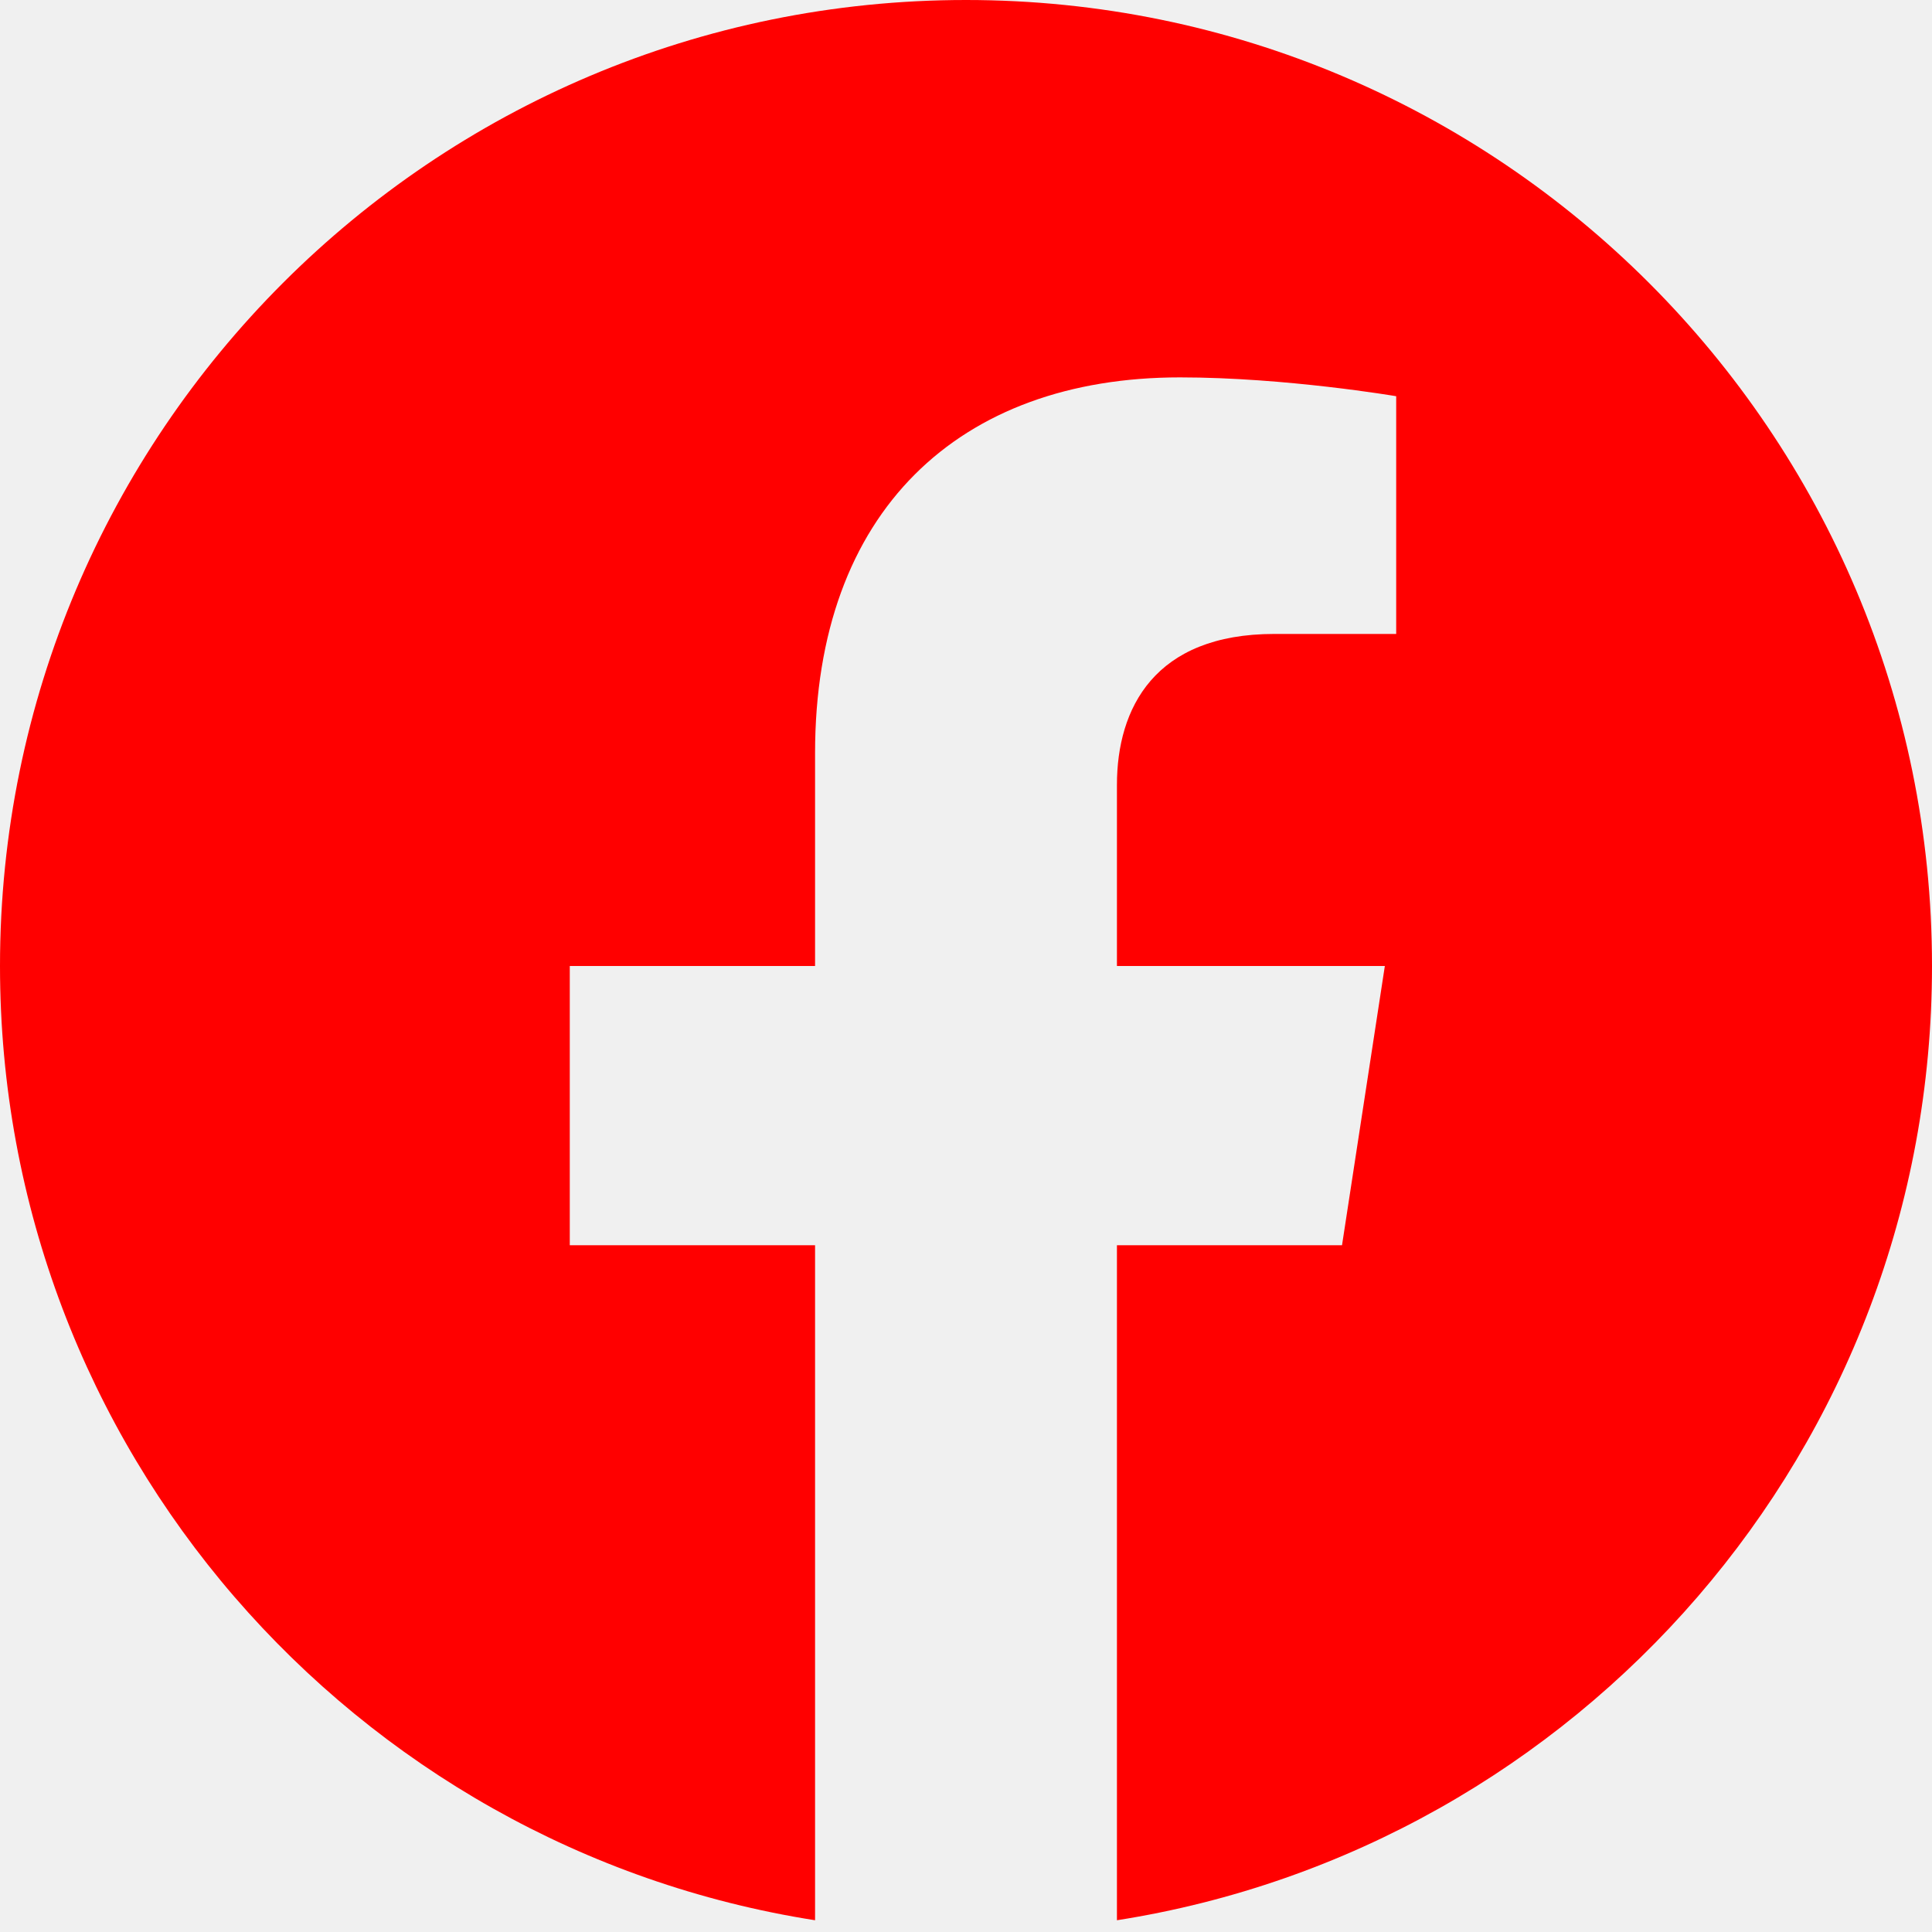
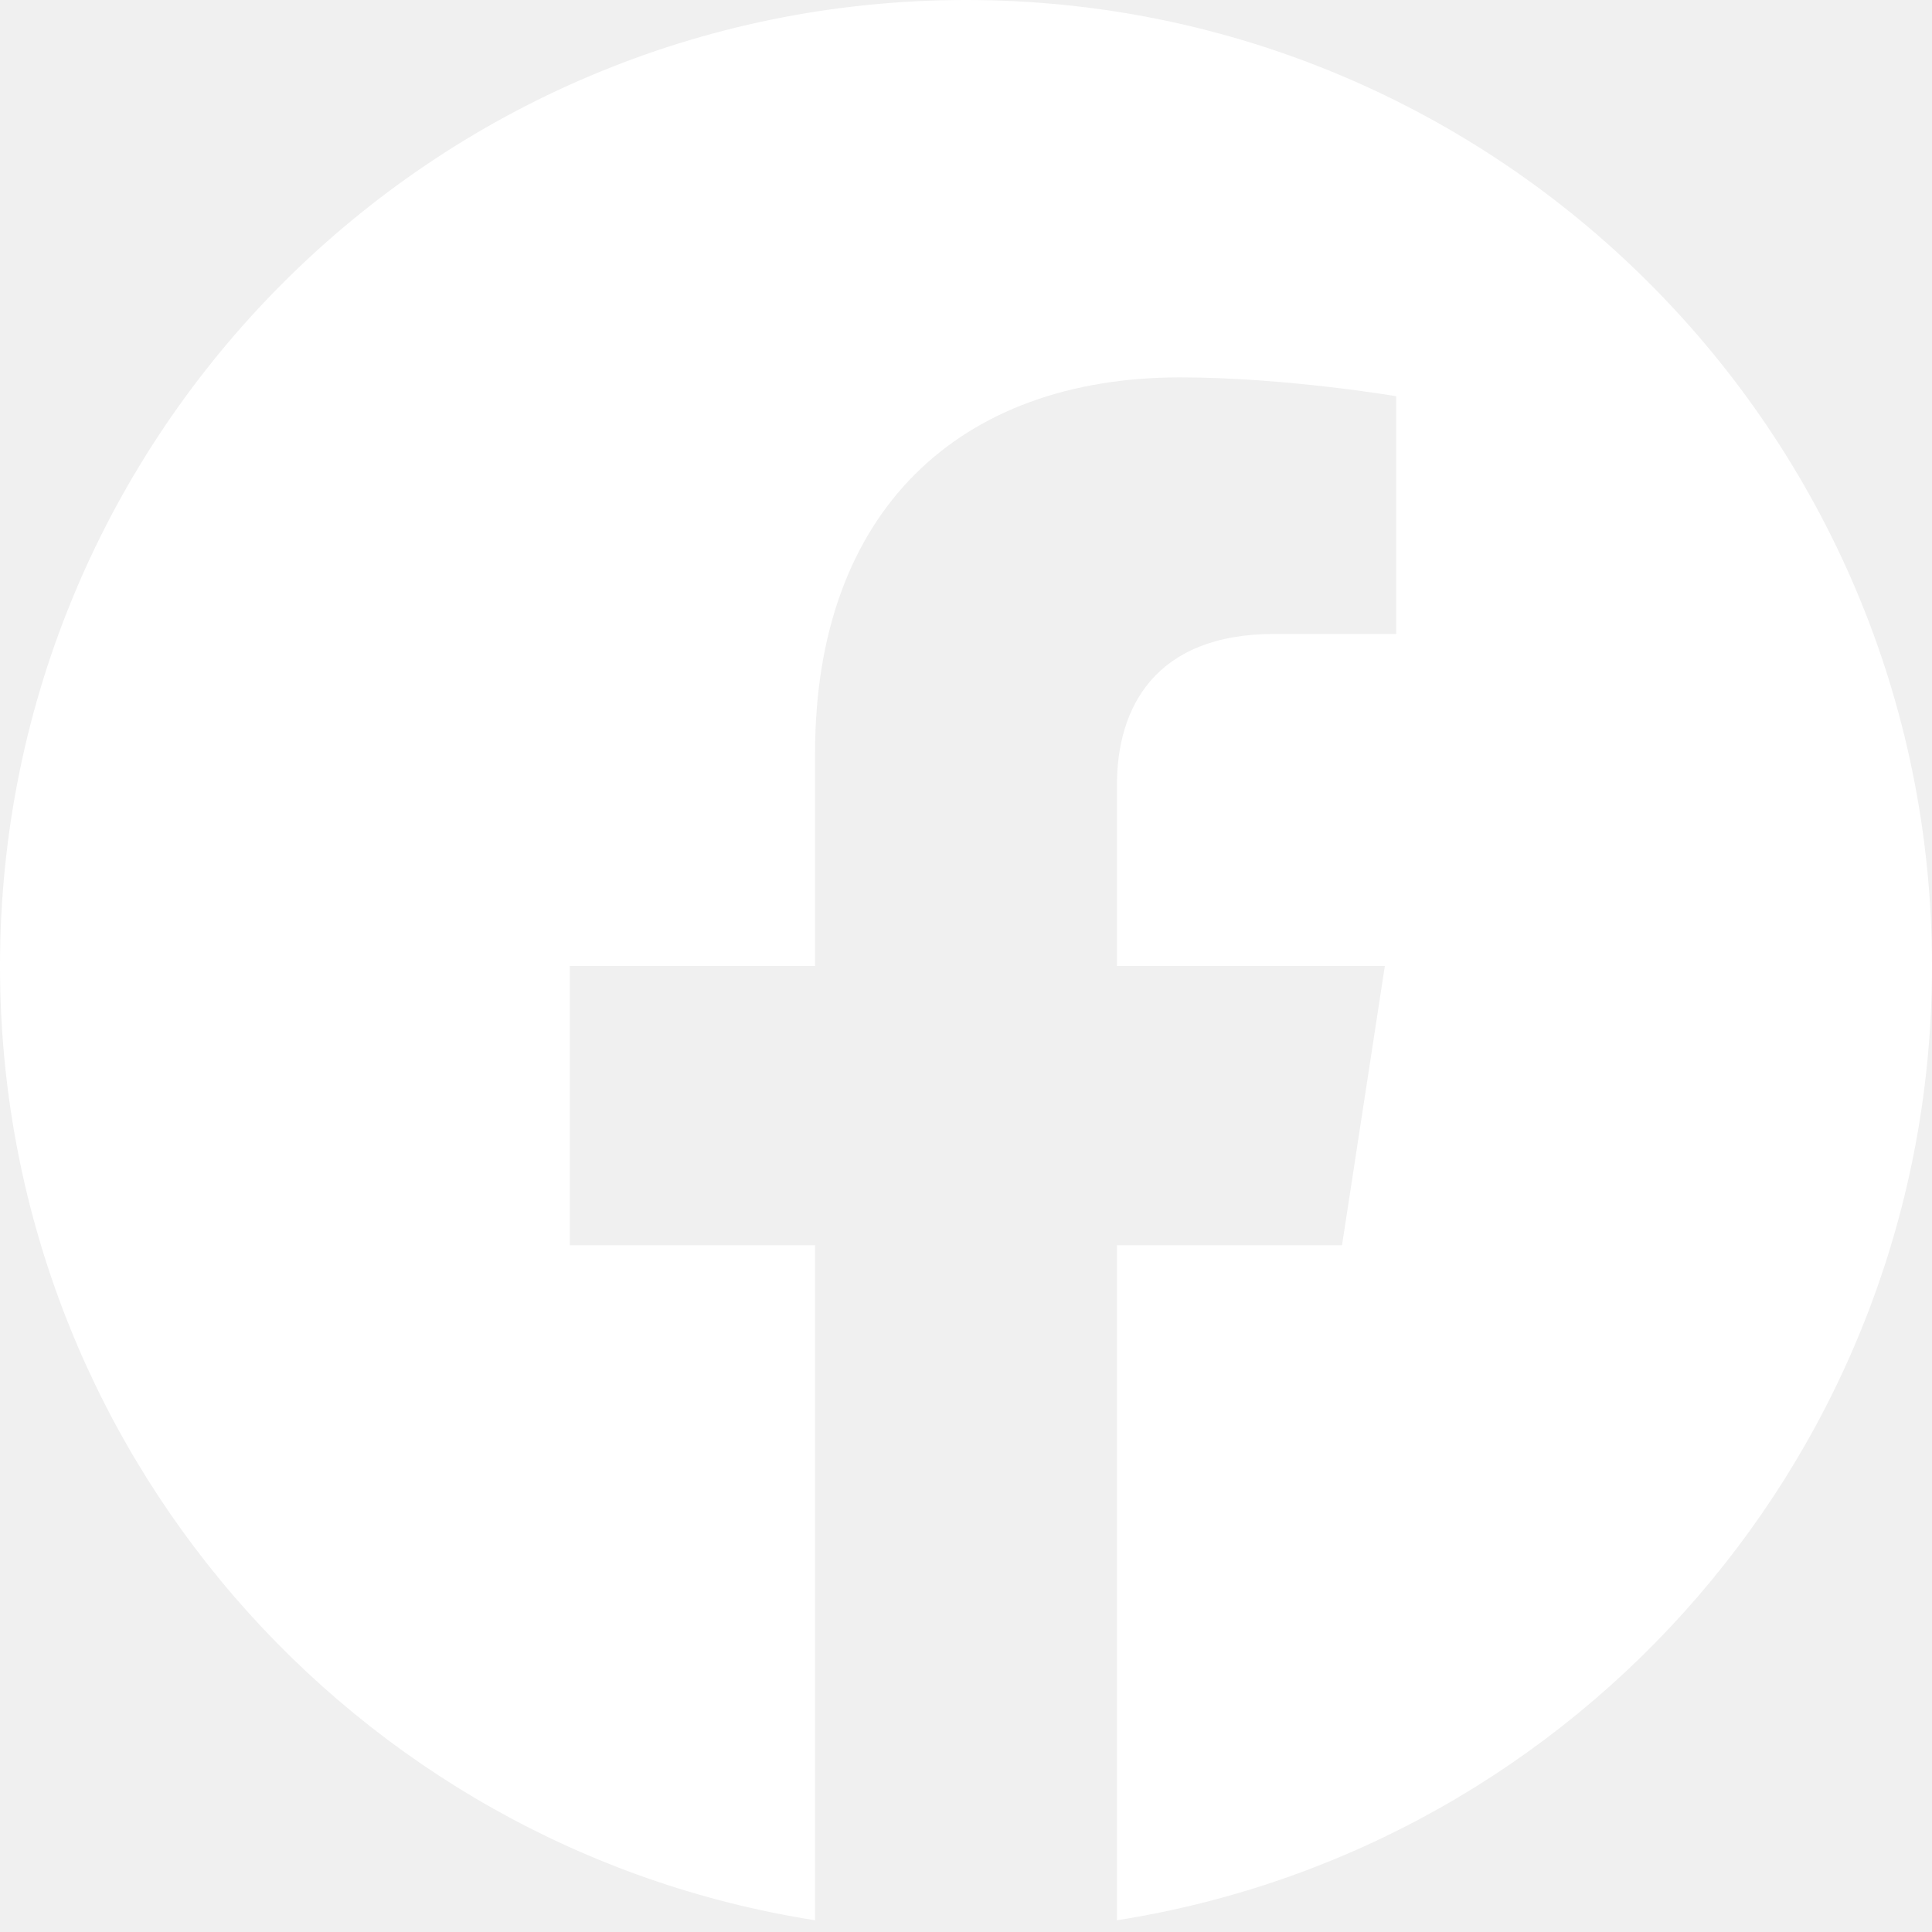
<svg xmlns="http://www.w3.org/2000/svg" width="24" height="24" viewBox="0 0 24 24" fill="none">
-   <path d="M24 12C24 5.373 18.627 0 12 0C5.373 0 0 5.373 0 12C0 17.989 4.388 22.954 10.125 23.854V15.469H7.078V12H10.125V9.356C10.125 6.349 11.917 4.688 14.658 4.688C15.97  4.688 17.344 4.922 17.344 4.922V7.875H15.831C14.34 7.875 13.875 8.8 13.875 9.75V12H17.203L16.671 15.469H13.875V23.854C19.612 22.954 24 17.989 24 12Z" fill="red" />
+   <path d="M24 12C24 5.373 18.627 0 12 0C5.373 0 0 5.373 0 12C0 17.989 4.388 22.954 10.125 23.854V15.469H7.078V12H10.125V9.356C10.125 6.349 11.917 4.688 14.658 4.688C15.97  4.688 17.344 4.922 17.344 4.922V7.875H15.831C14.34 7.875 13.875 8.8 13.875 9.75V12H17.203L16.671 15.469H13.875V23.854C19.612 22.954 24 17.989 24 12Z" fill="white" />
</svg>
